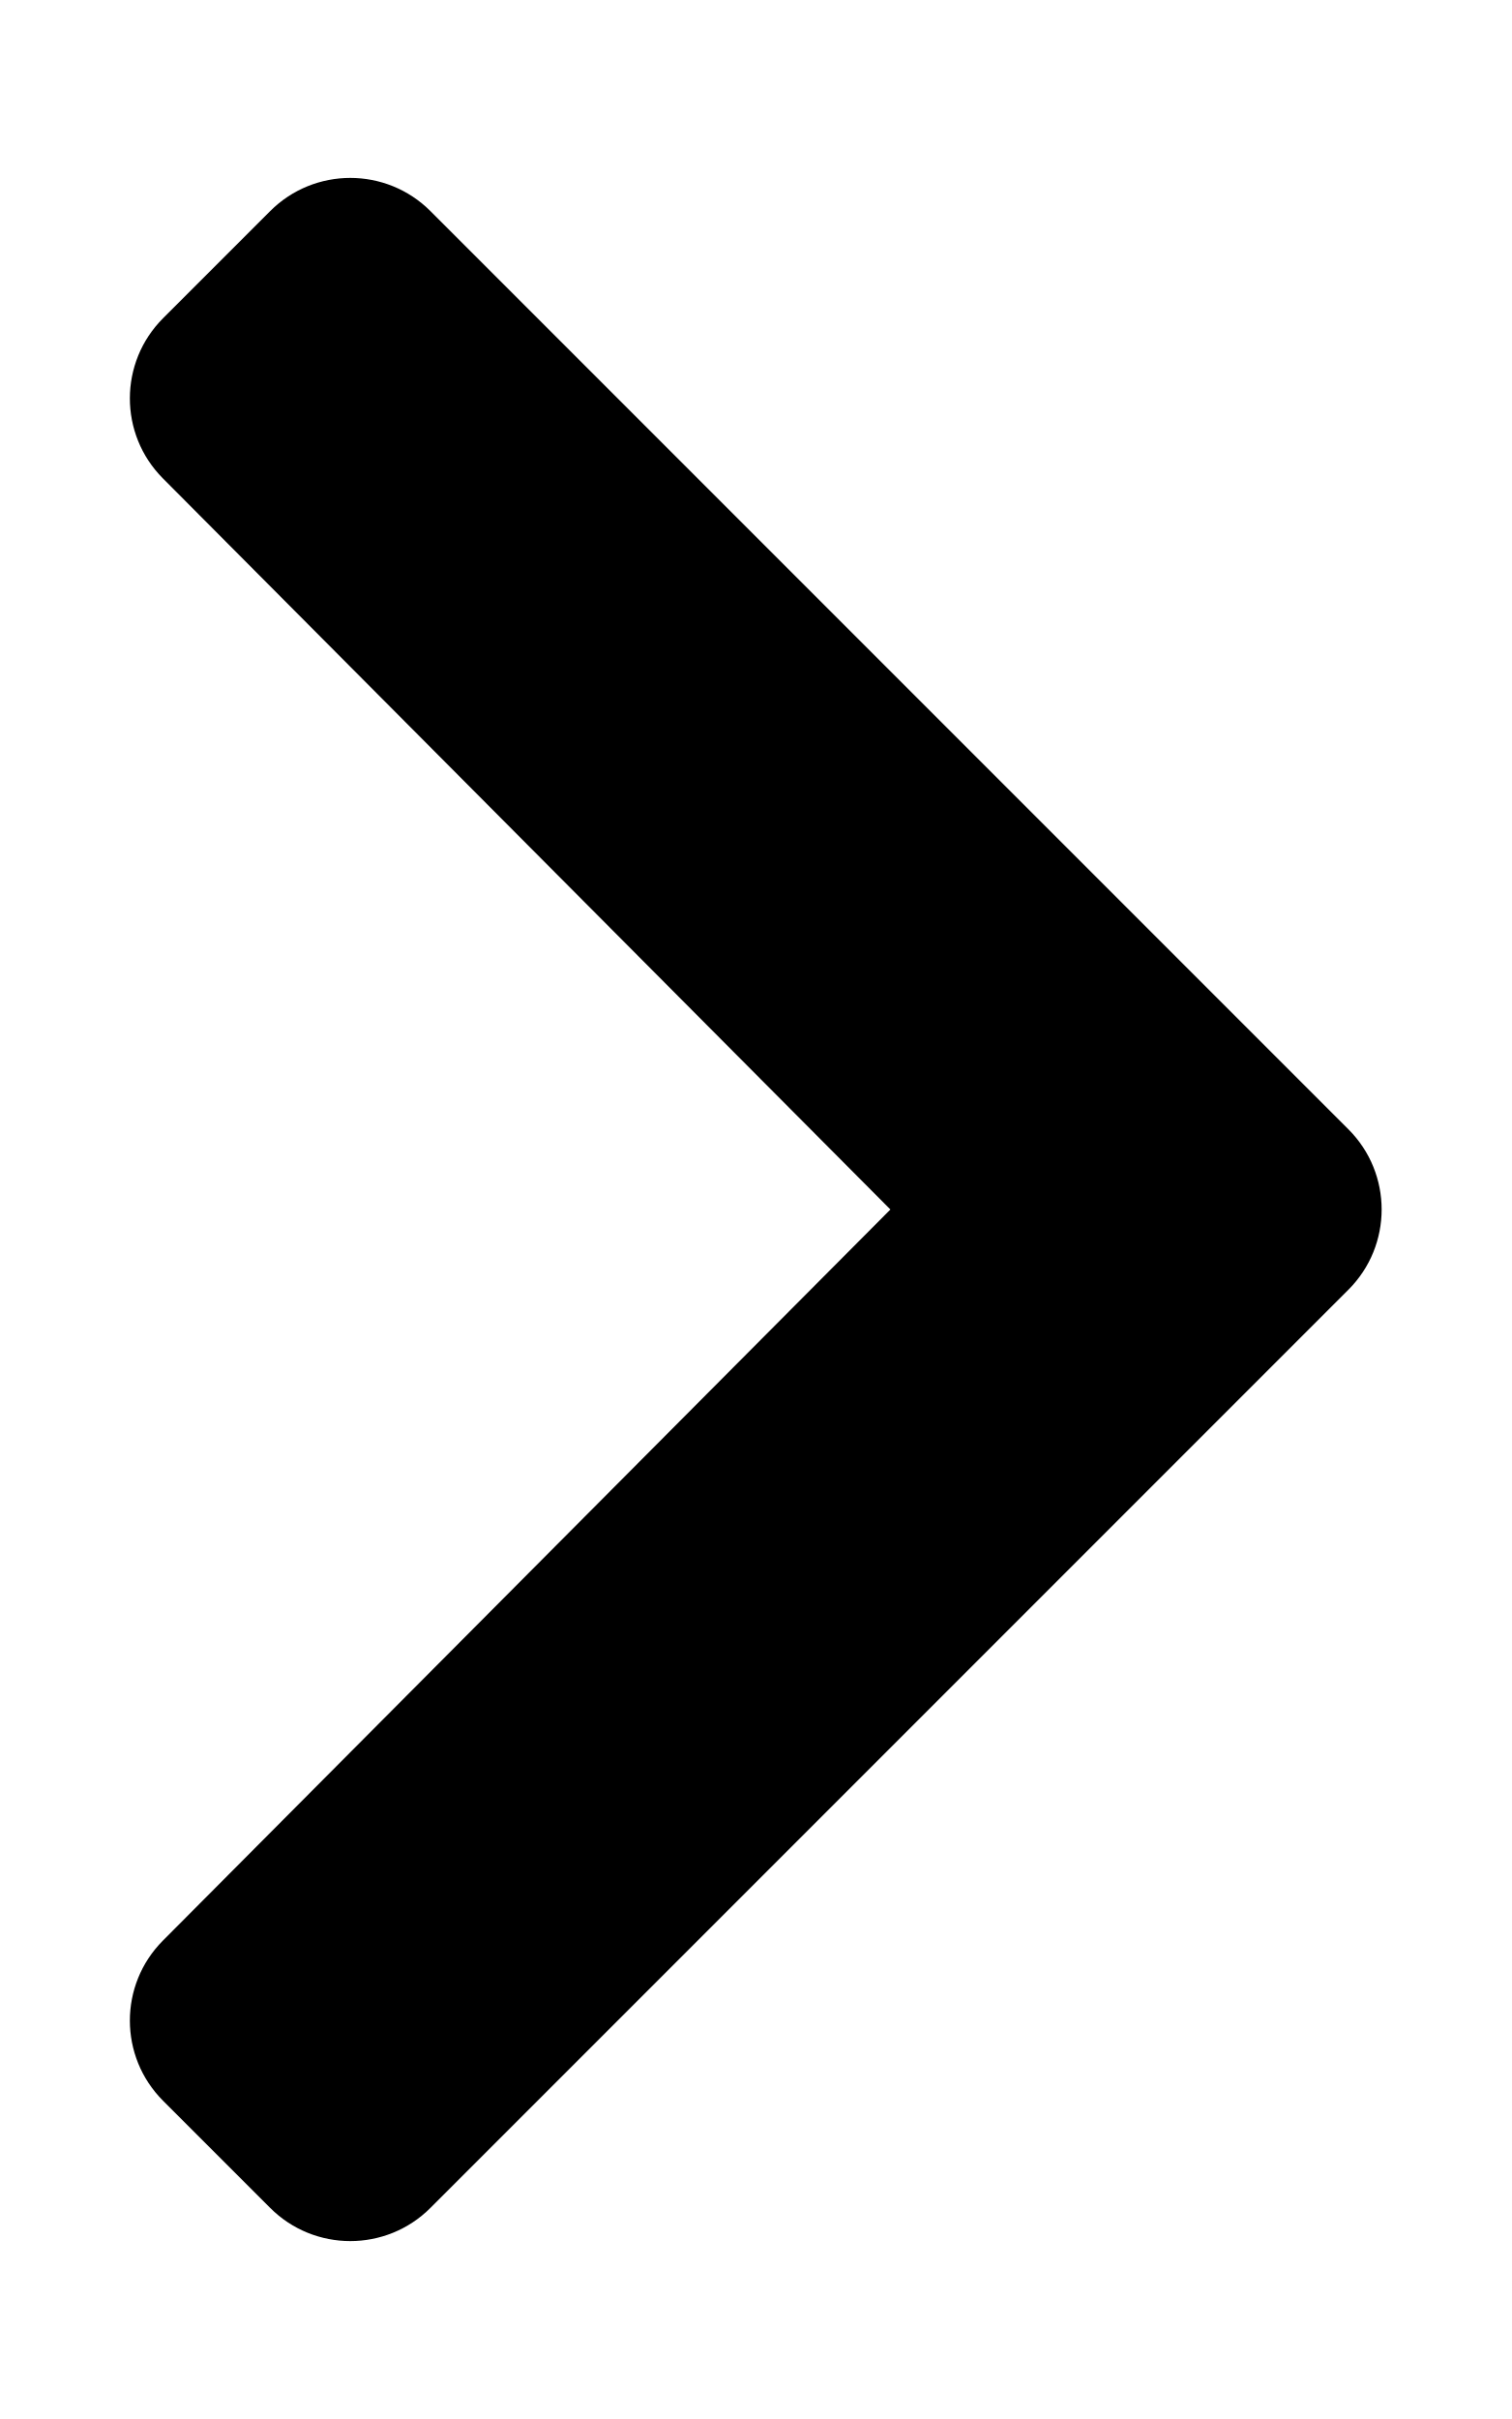
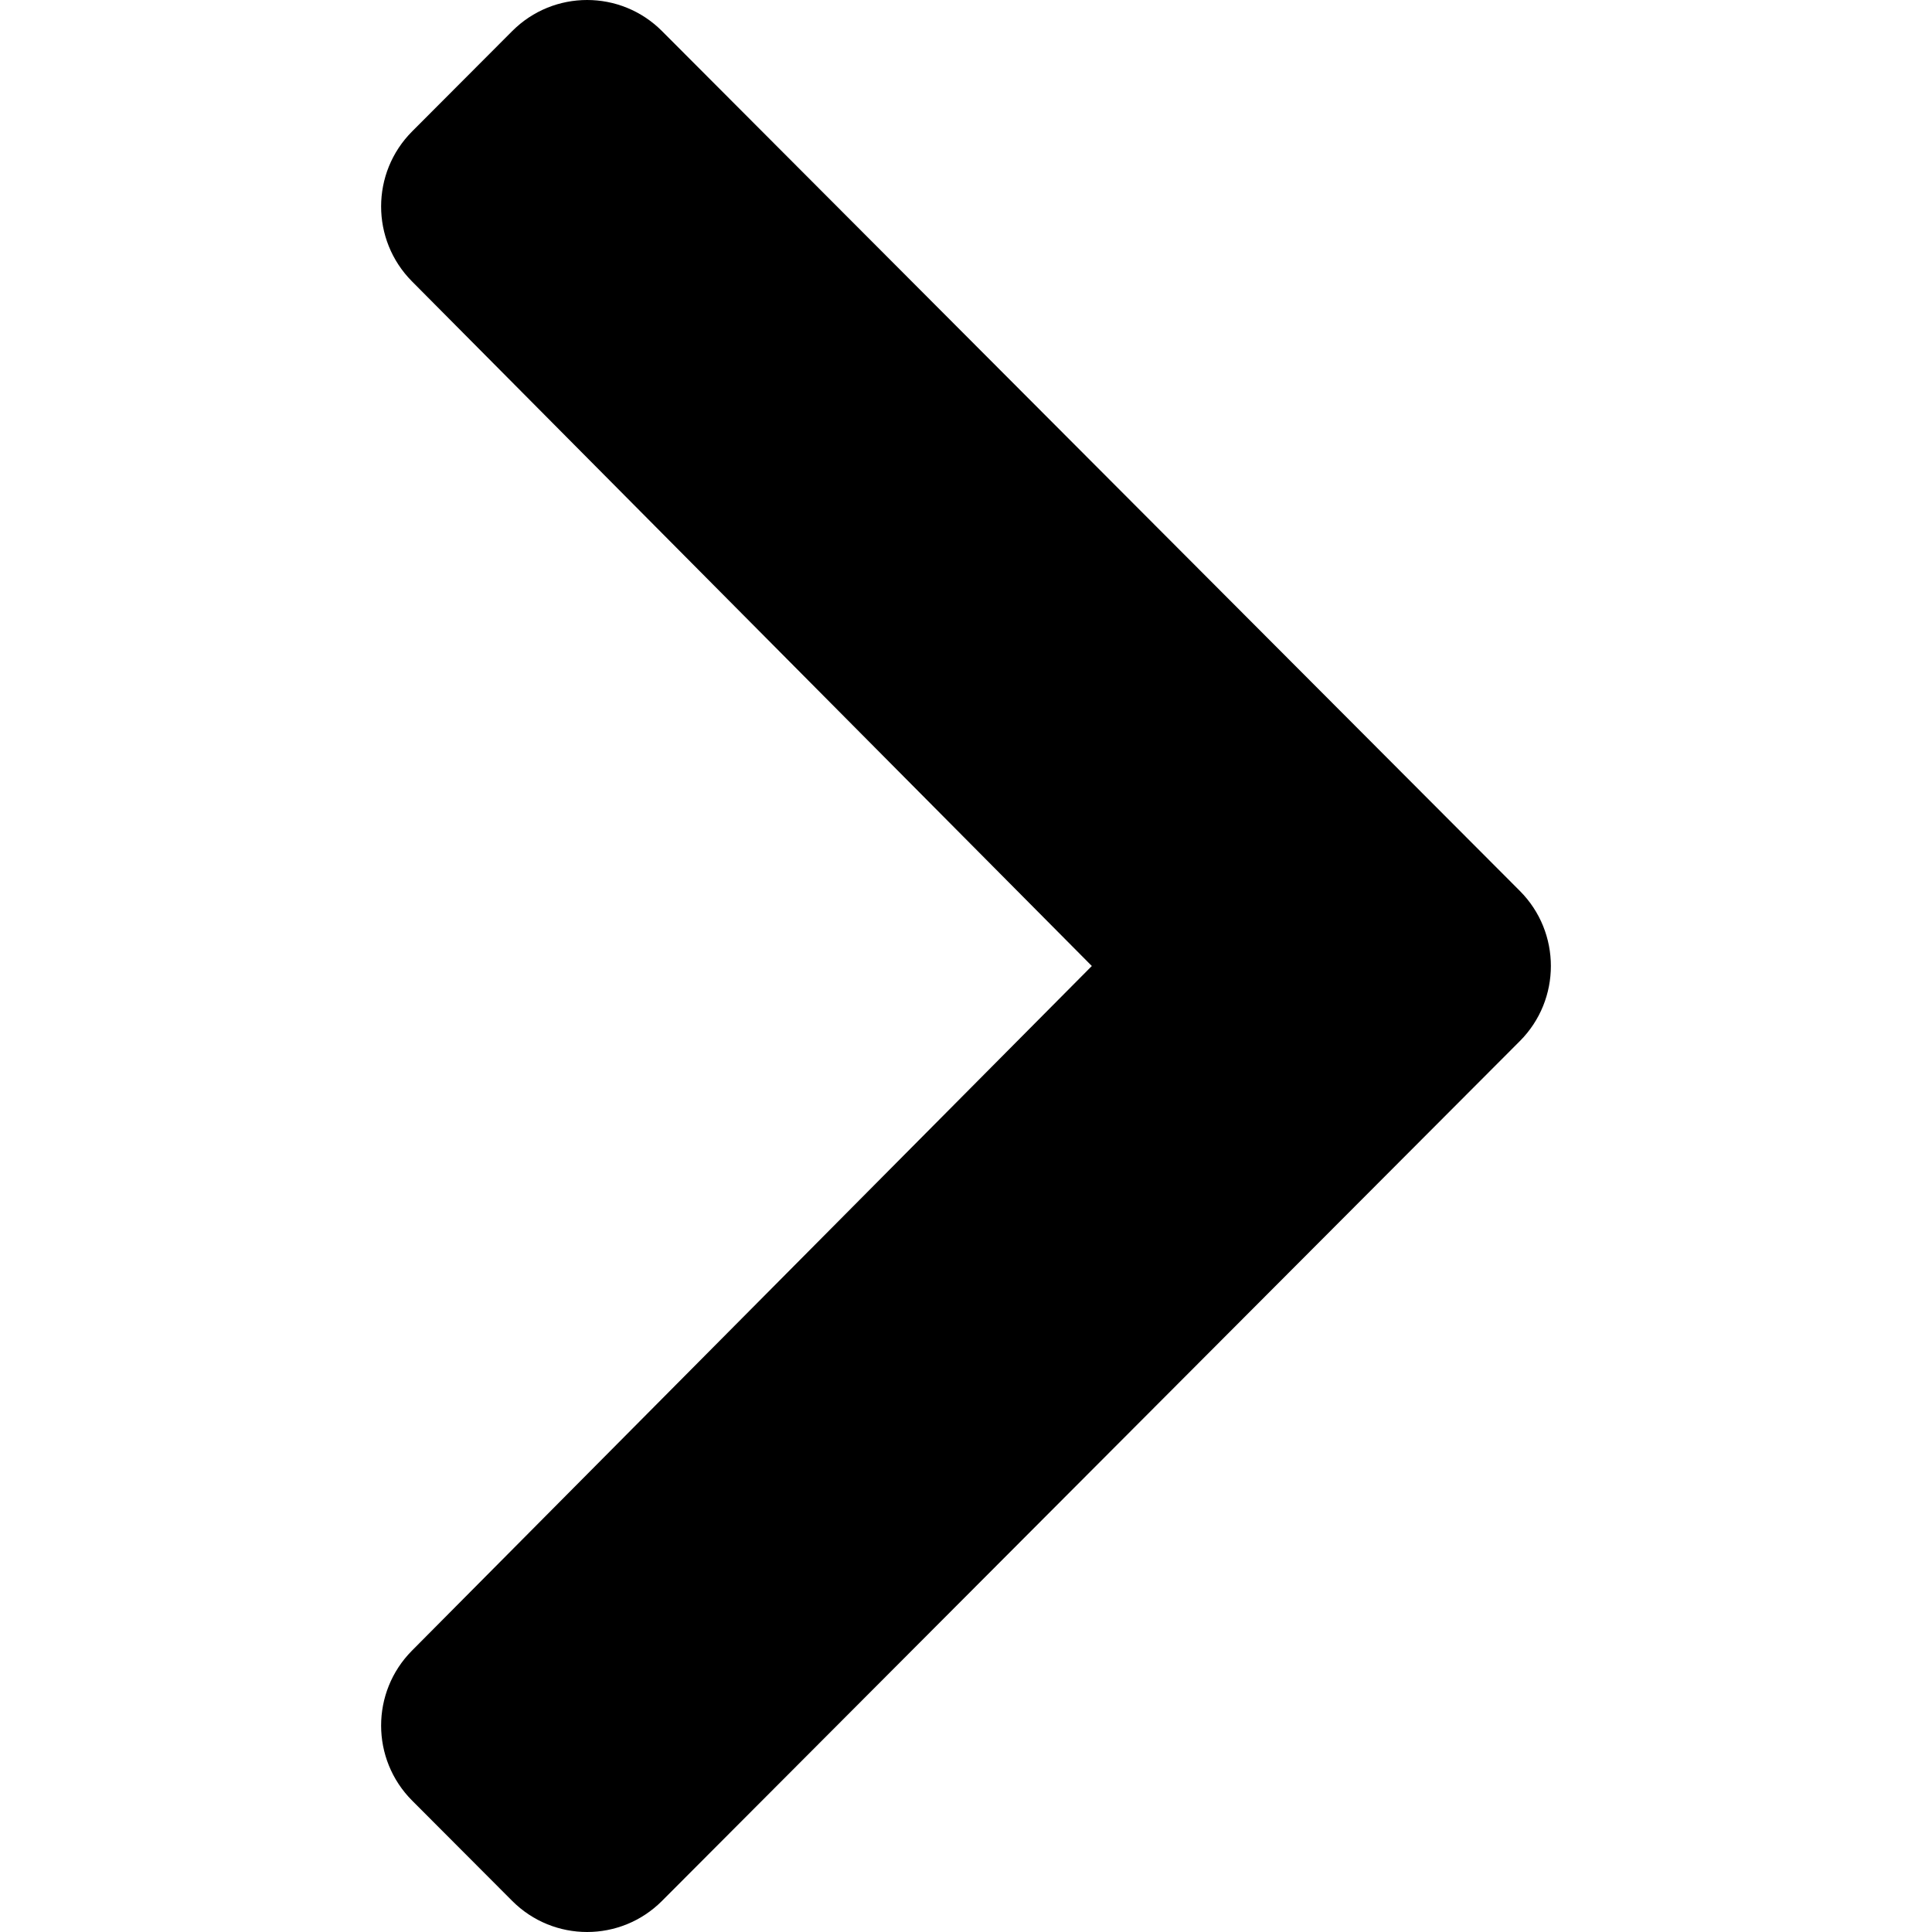
- <svg xmlns="http://www.w3.org/2000/svg" viewBox="0 0 320 512">
-   <path d="M285.476 272.971L91.132 467.314c-9.373 9.373-24.569 9.373-33.941 0l-22.667-22.667c-9.357-9.357-9.375-24.522-.04-33.901L188.505 256 34.484 101.255c-9.335-9.379-9.317-24.544.04-33.901l22.667-22.667c9.373-9.373 24.569-9.373 33.941 0L285.475 239.03c9.373 9.372 9.373 24.568.001 33.941z" />
+ <svg xmlns="http://www.w3.org/2000/svg" viewBox="0 0 512 512">
+   <path d="M 402.778,275.897 175.441,503.758 c -10.964,10.99 -28.74,10.99 -39.703,0 L 109.223,477.182 C 98.277,466.211 98.256,448.43 109.176,437.434 L 289.345,255.999 109.176,74.566 C 98.256,63.57 98.277,45.789 109.223,34.818 L 135.738,8.242 c 10.964,-10.99 28.74,-10.99 39.703,0 L 402.777,236.103 c 10.964,10.988 10.964,28.805 0.001,39.795 z" />
</svg>
